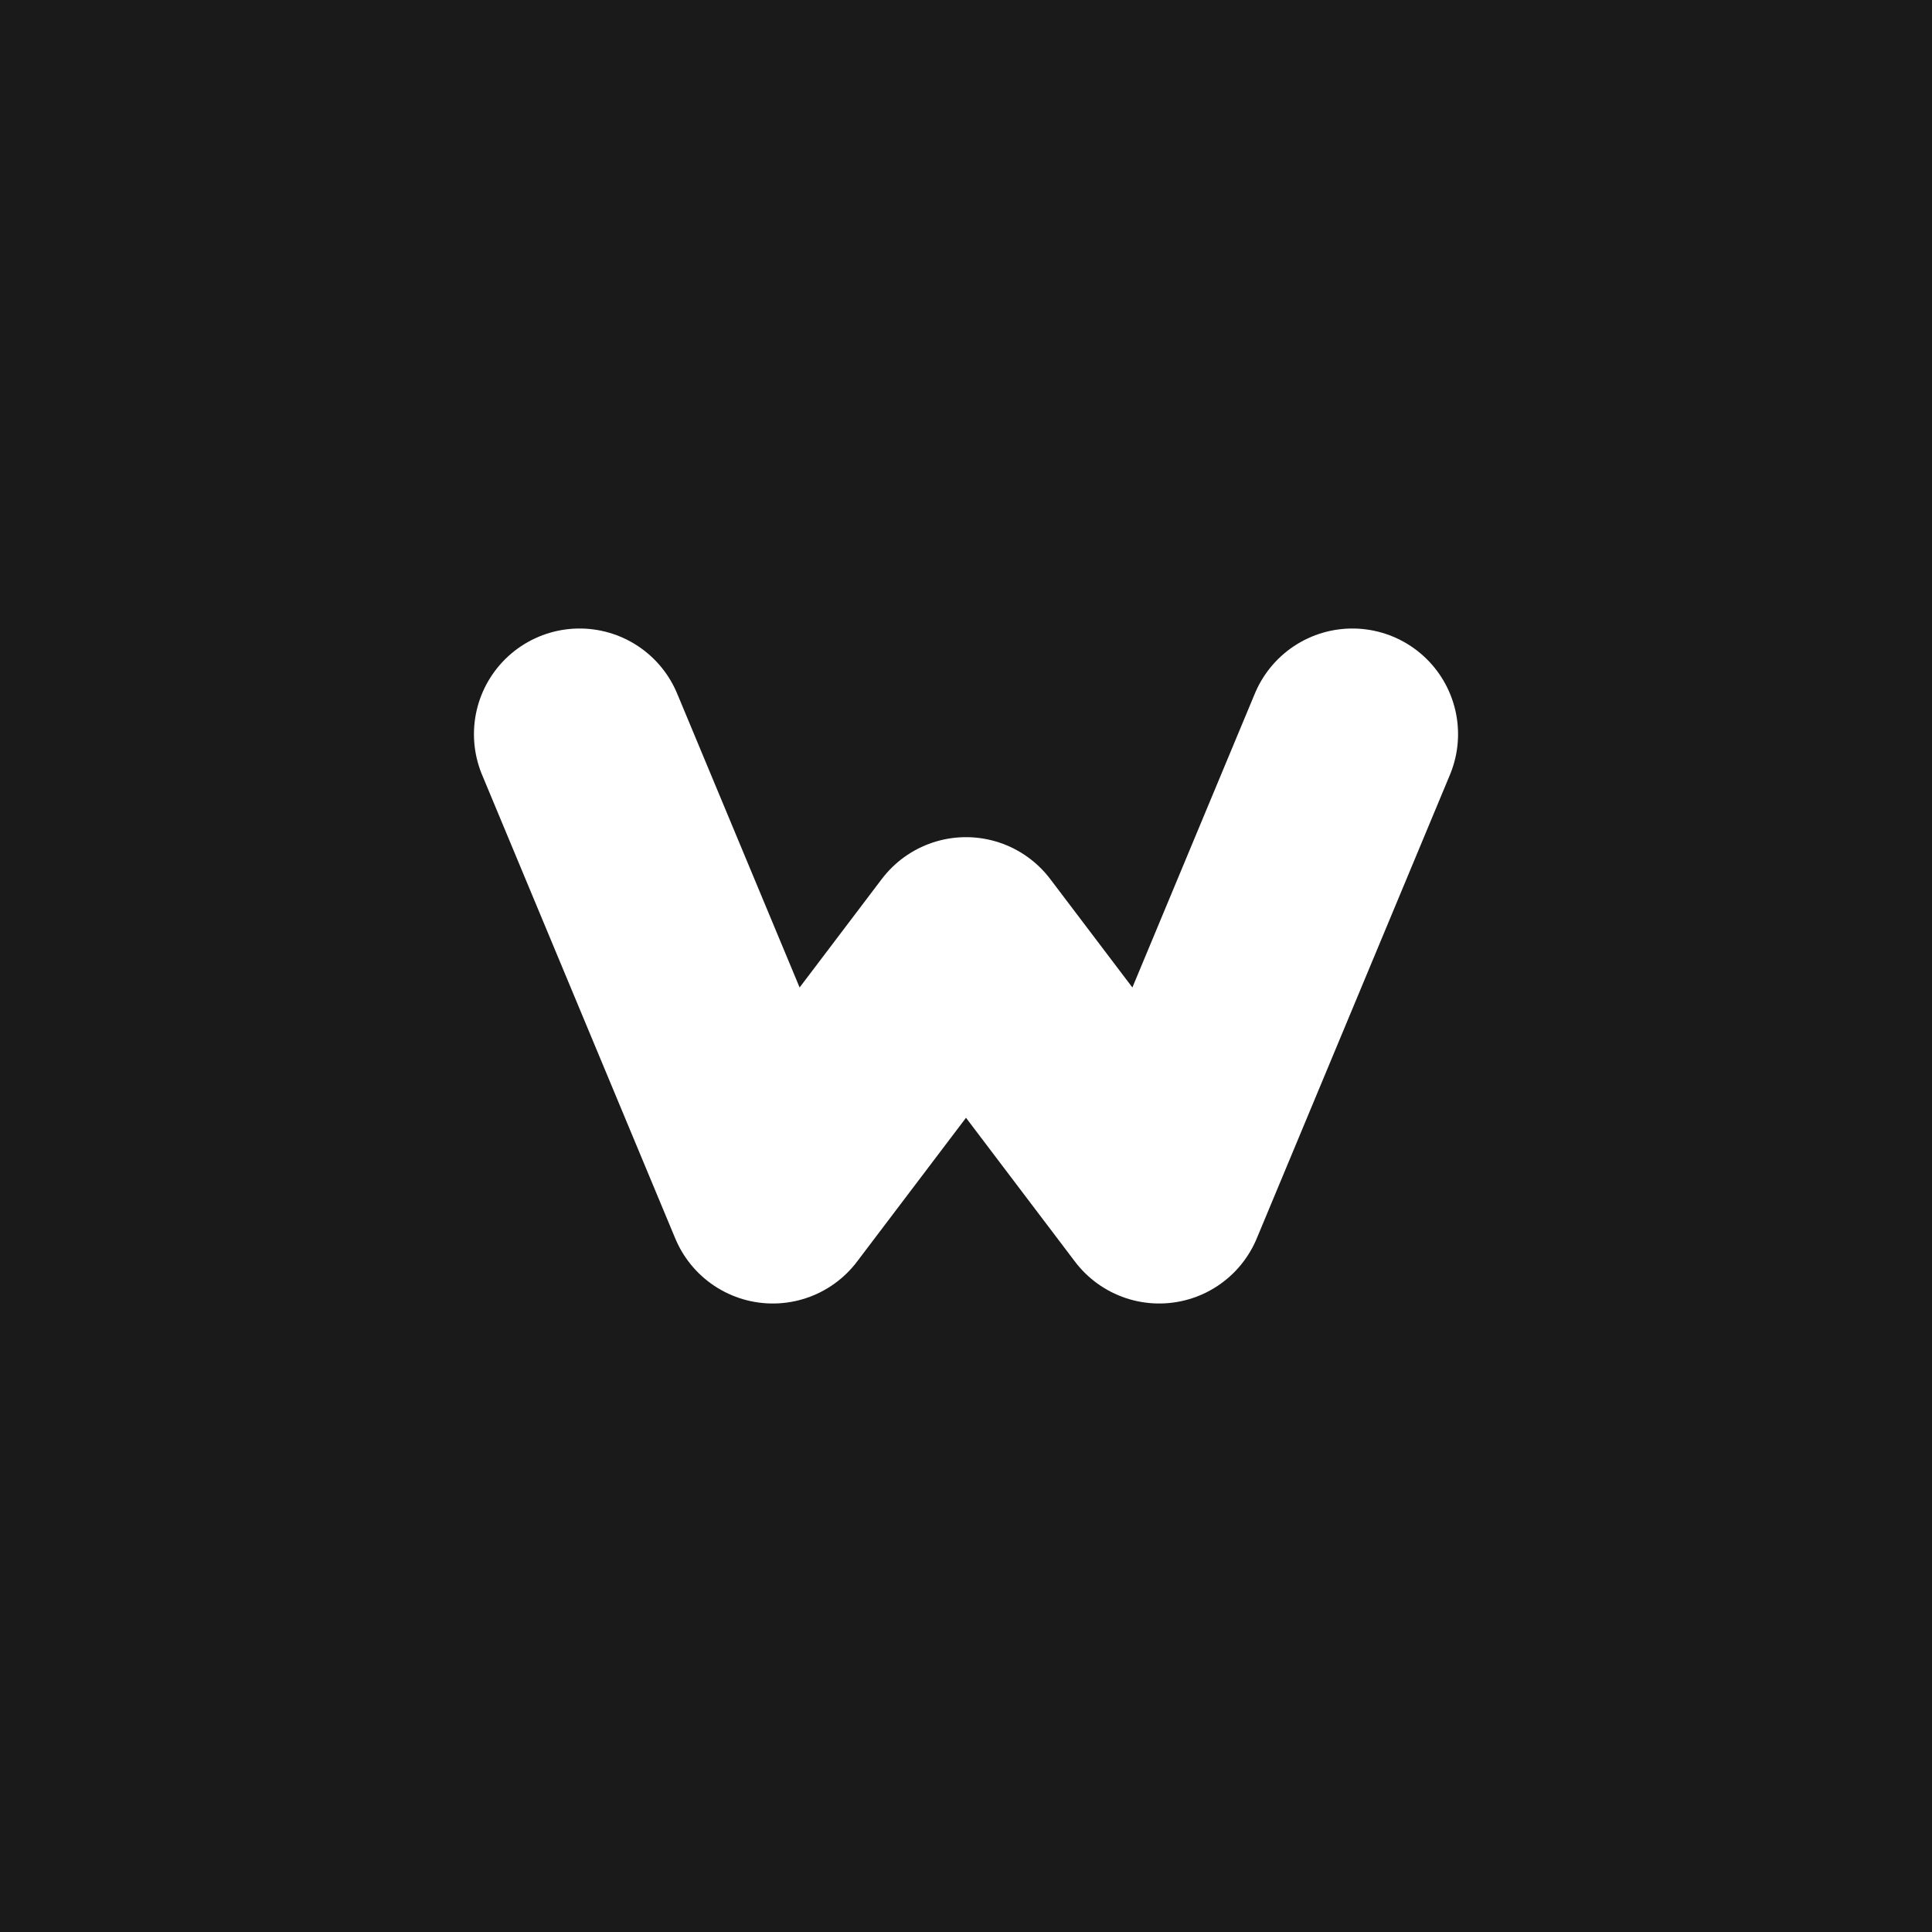
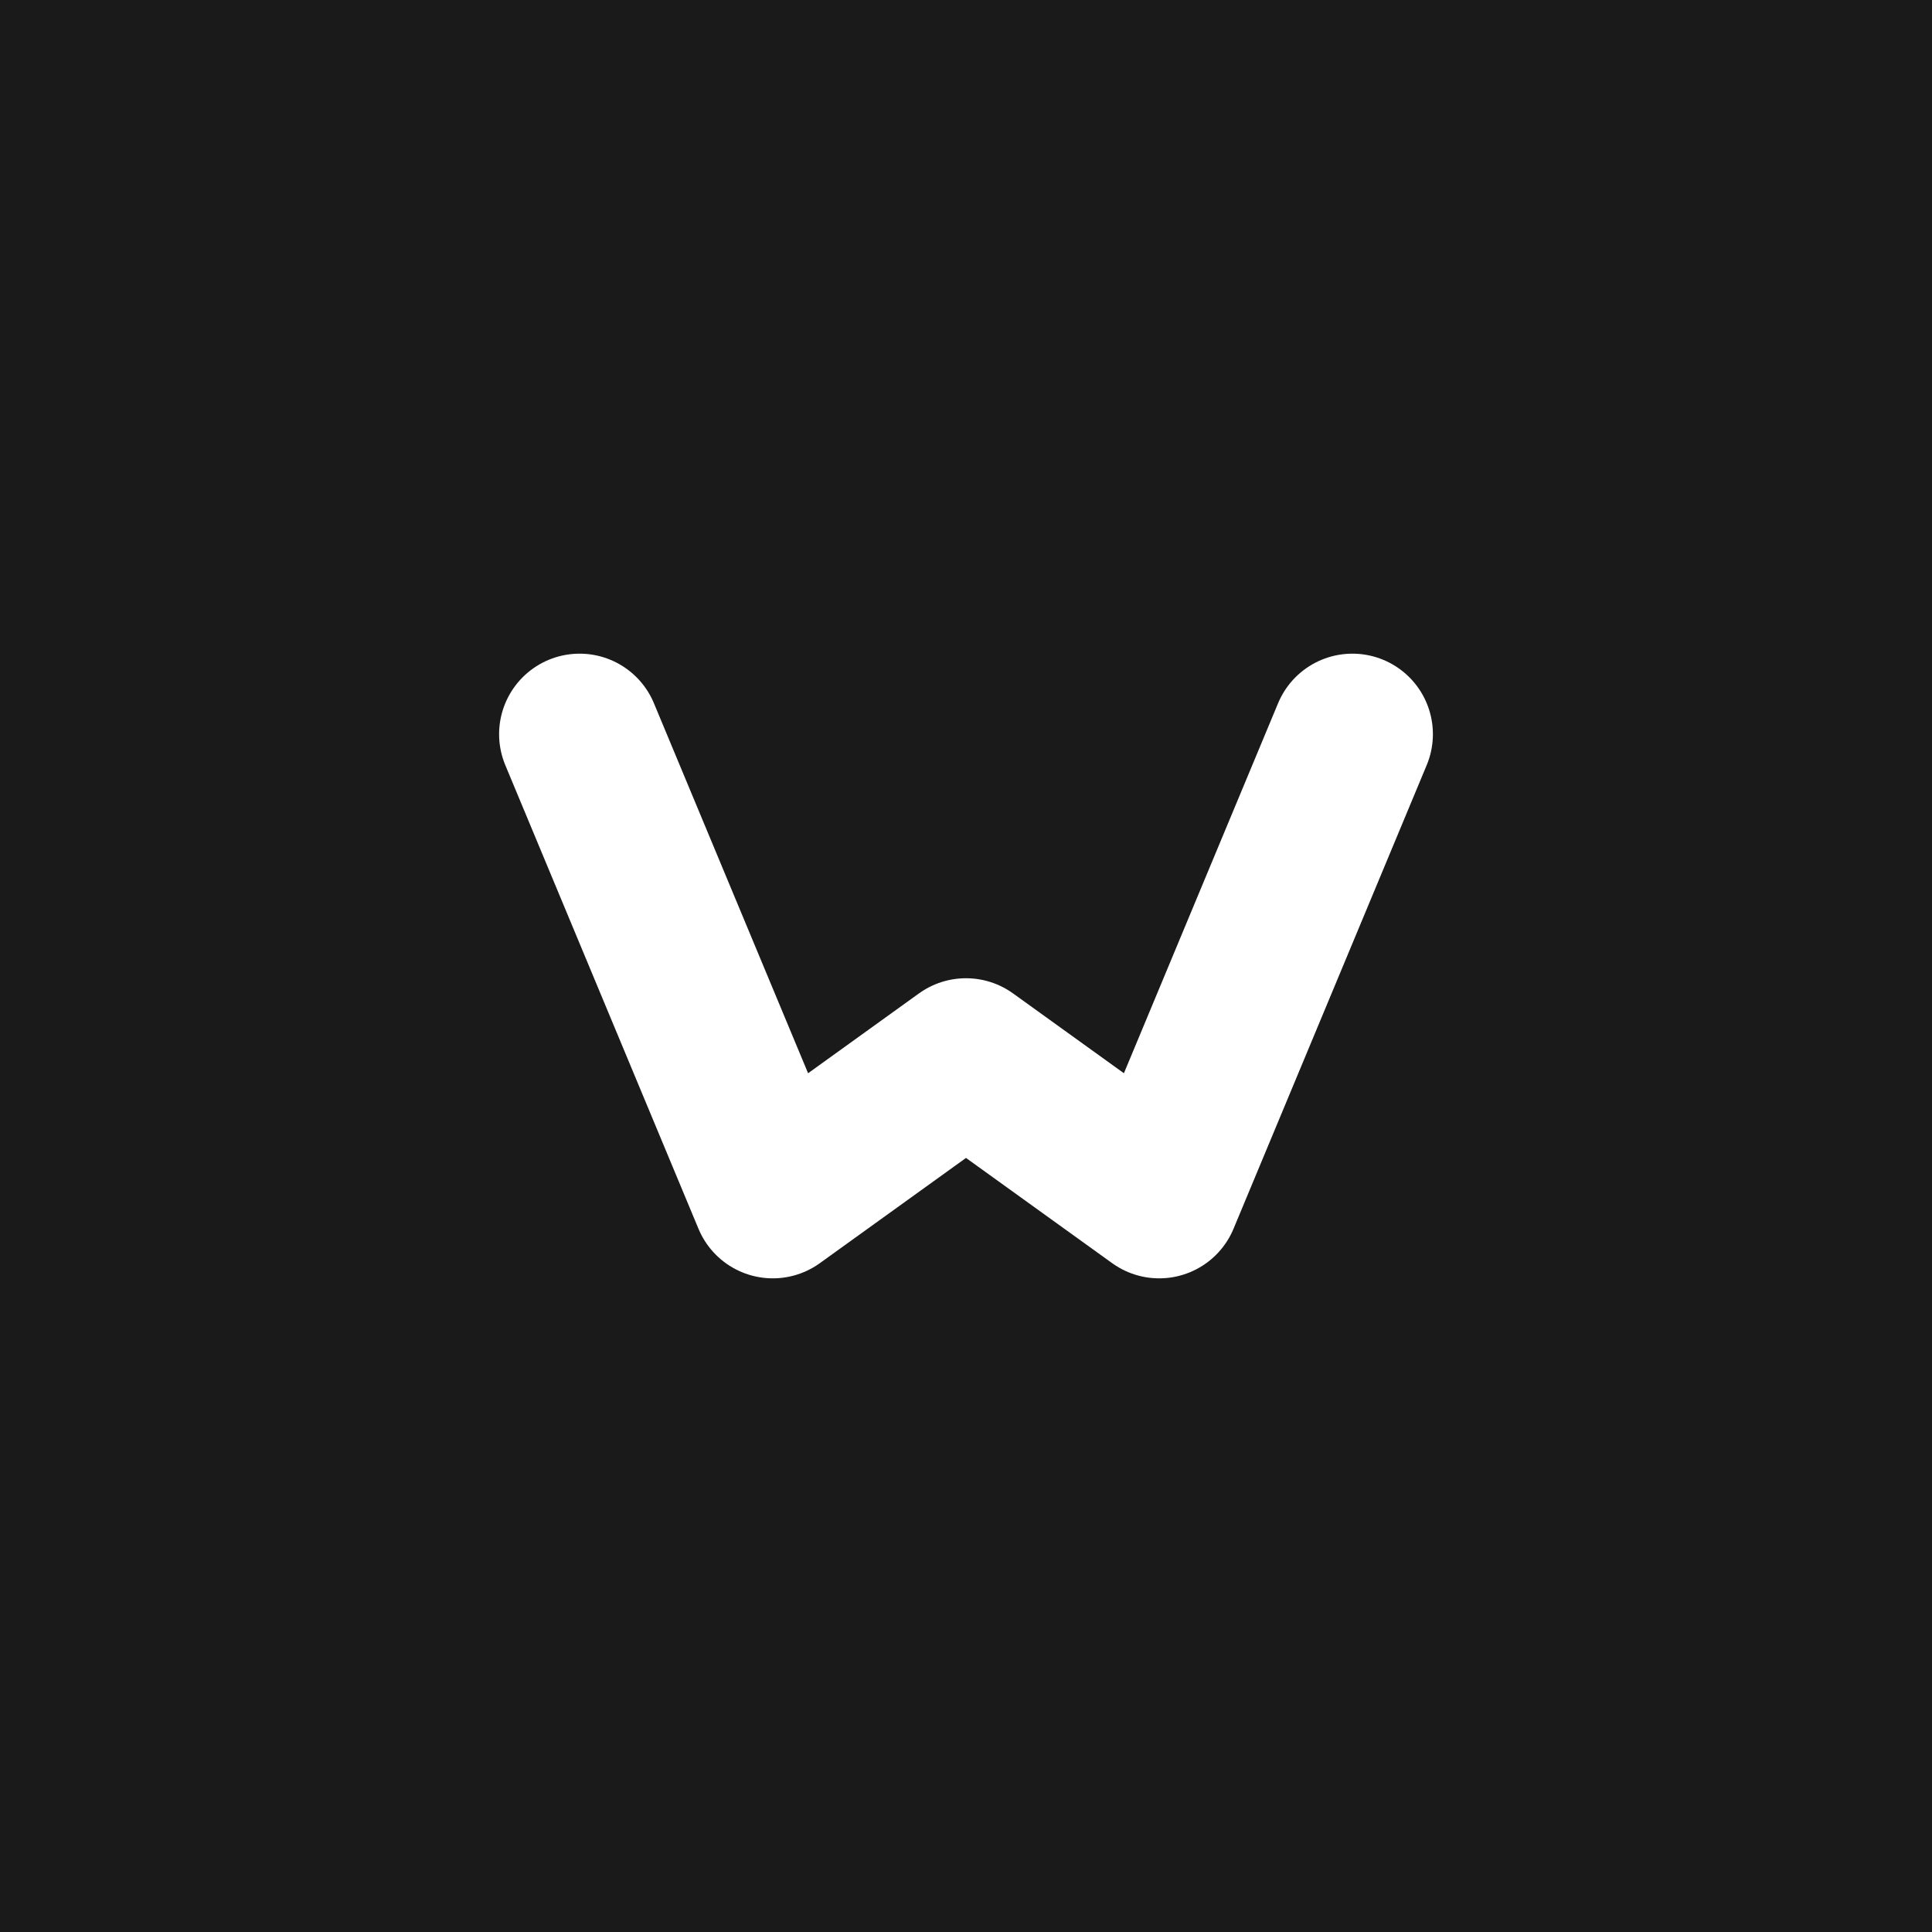
<svg xmlns="http://www.w3.org/2000/svg" width="192" height="192" viewBox="0 0 192 192">
  <rect width="192" height="192" fill="#1a1a1a" rx="0" />
-   <path d="M 57.6 72.96 L 76.8 119.04 L 96 93.696 L 115.2 119.04 L 134.4 72.96" stroke="white" stroke-width="21" stroke-linecap="round" stroke-linejoin="round" fill="none" />
+   <path d="M 57.6 72.96 L 76.8 119.04 L 96 105.216 L 115.2 119.04 L 134.4 72.96" stroke="white" stroke-width="16" stroke-linecap="round" stroke-linejoin="round" fill="none" />
</svg>
